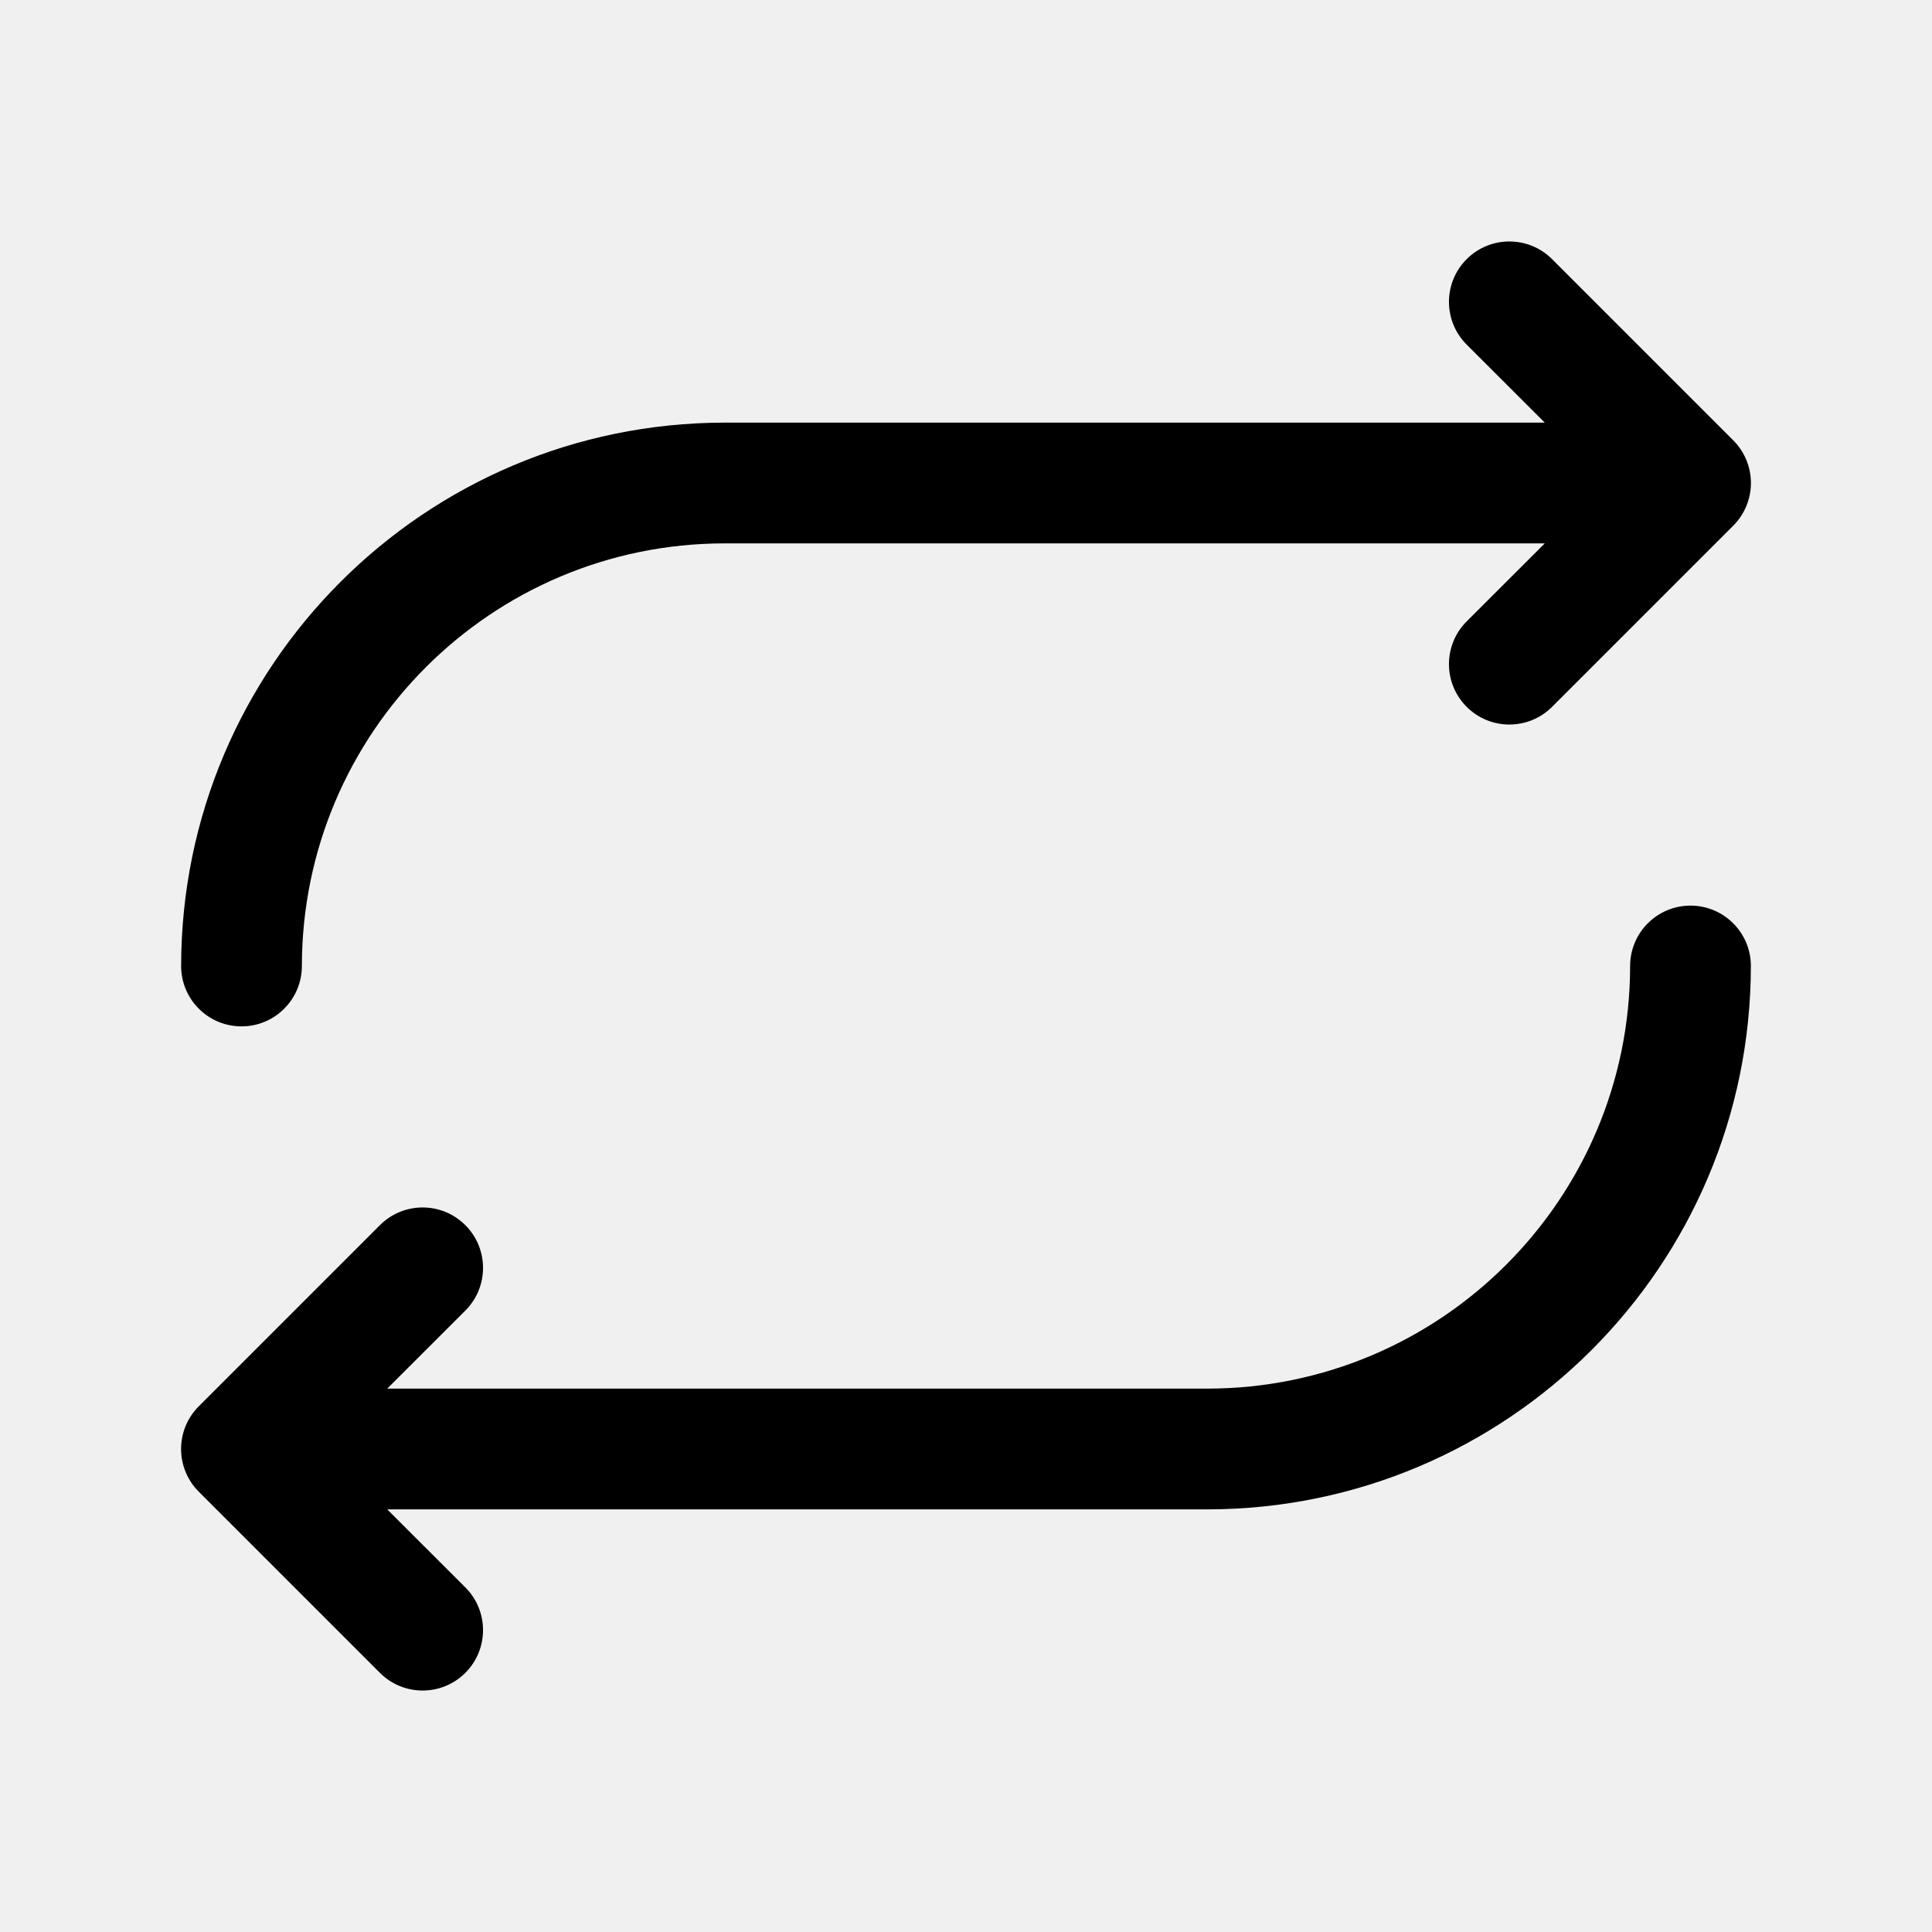
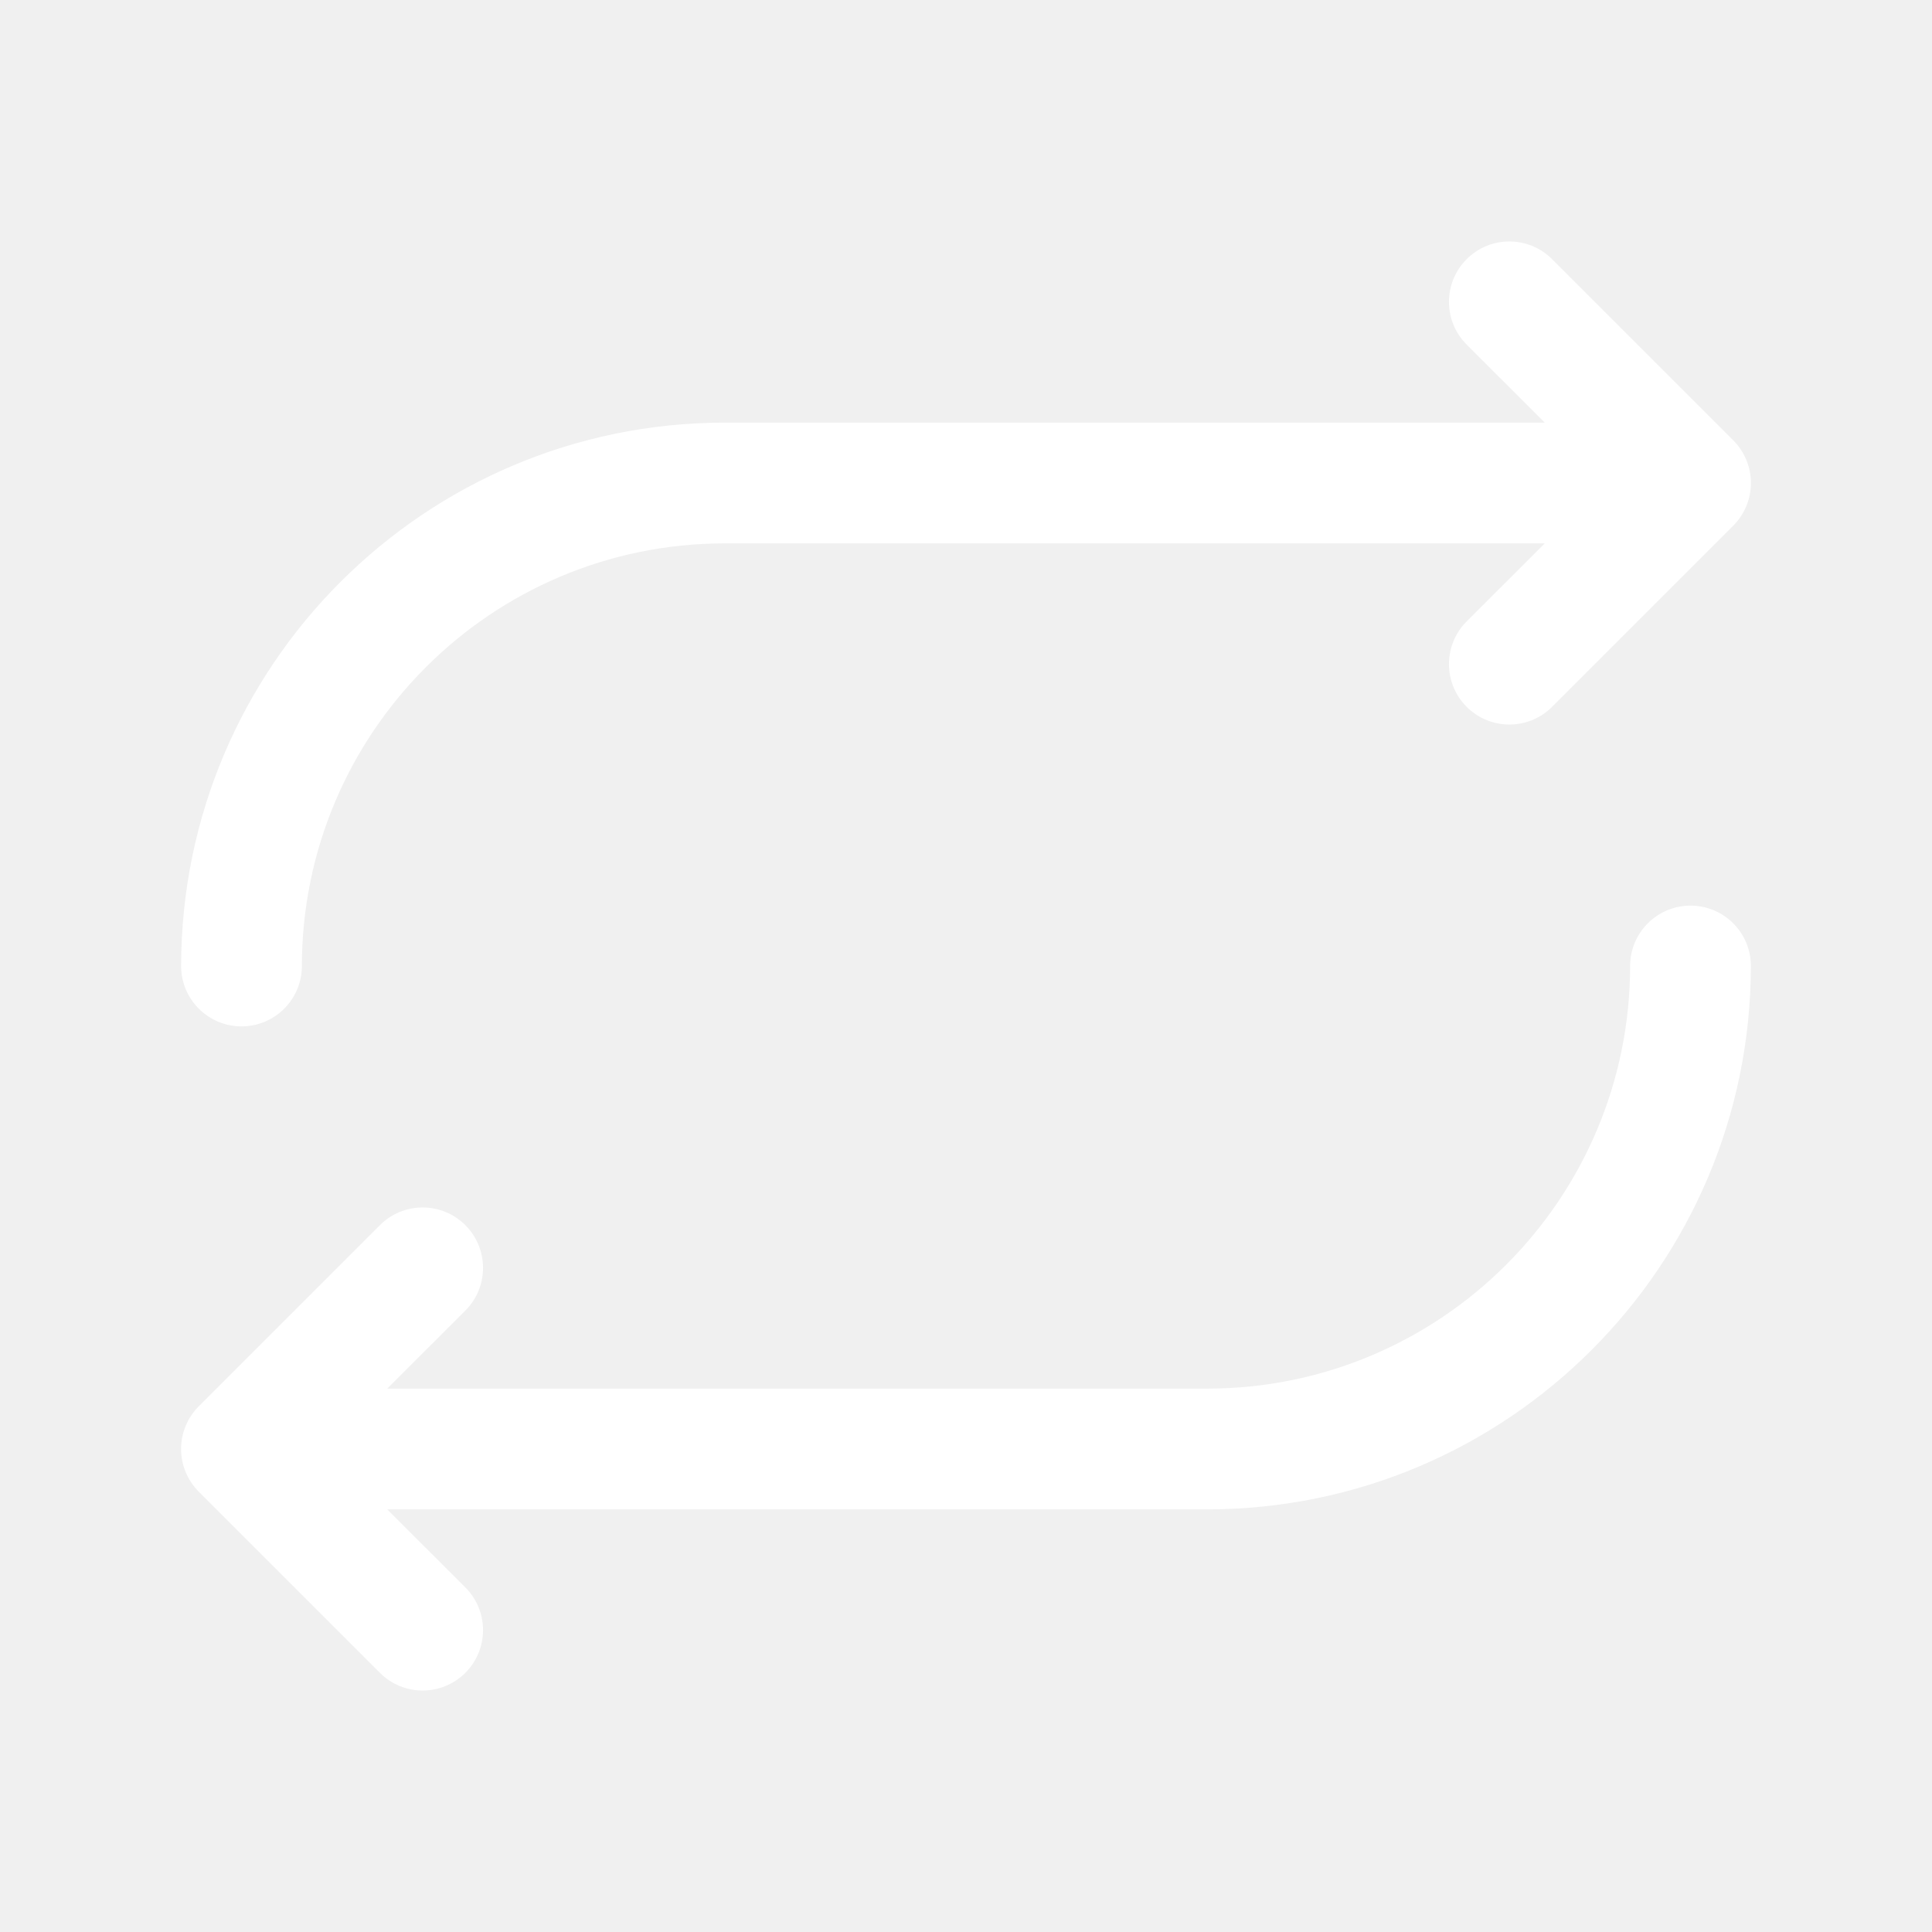
- <svg xmlns="http://www.w3.org/2000/svg" width="32" height="32" fill="#000000" viewBox="0 0 256 256">
+ <svg xmlns="http://www.w3.org/2000/svg" width="32" height="32" fill="#fff" viewBox="0 0 256 256">
  <path d="M24,128A72.08,72.08,0,0,1,96,56H204.69L194.34,45.66a8,8,0,0,1,11.32-11.32l24,24a8,8,0,0,1,0,11.32l-24,24a8,8,0,0,1-11.32-11.32L204.69,72H96a56.06,56.06,0,0,0-56,56,8,8,0,0,1-16,0Zm200-8a8,8,0,0,0-8,8,56.06,56.06,0,0,1-56,56H51.31l10.35-10.34a8,8,0,0,0-11.32-11.32l-24,24a8,8,0,0,0,0,11.32l24,24a8,8,0,0,0,11.32-11.32L51.31,200H160a72.08,72.08,0,0,0,72-72A8,8,0,0,0,224,120Z" />
</svg>
